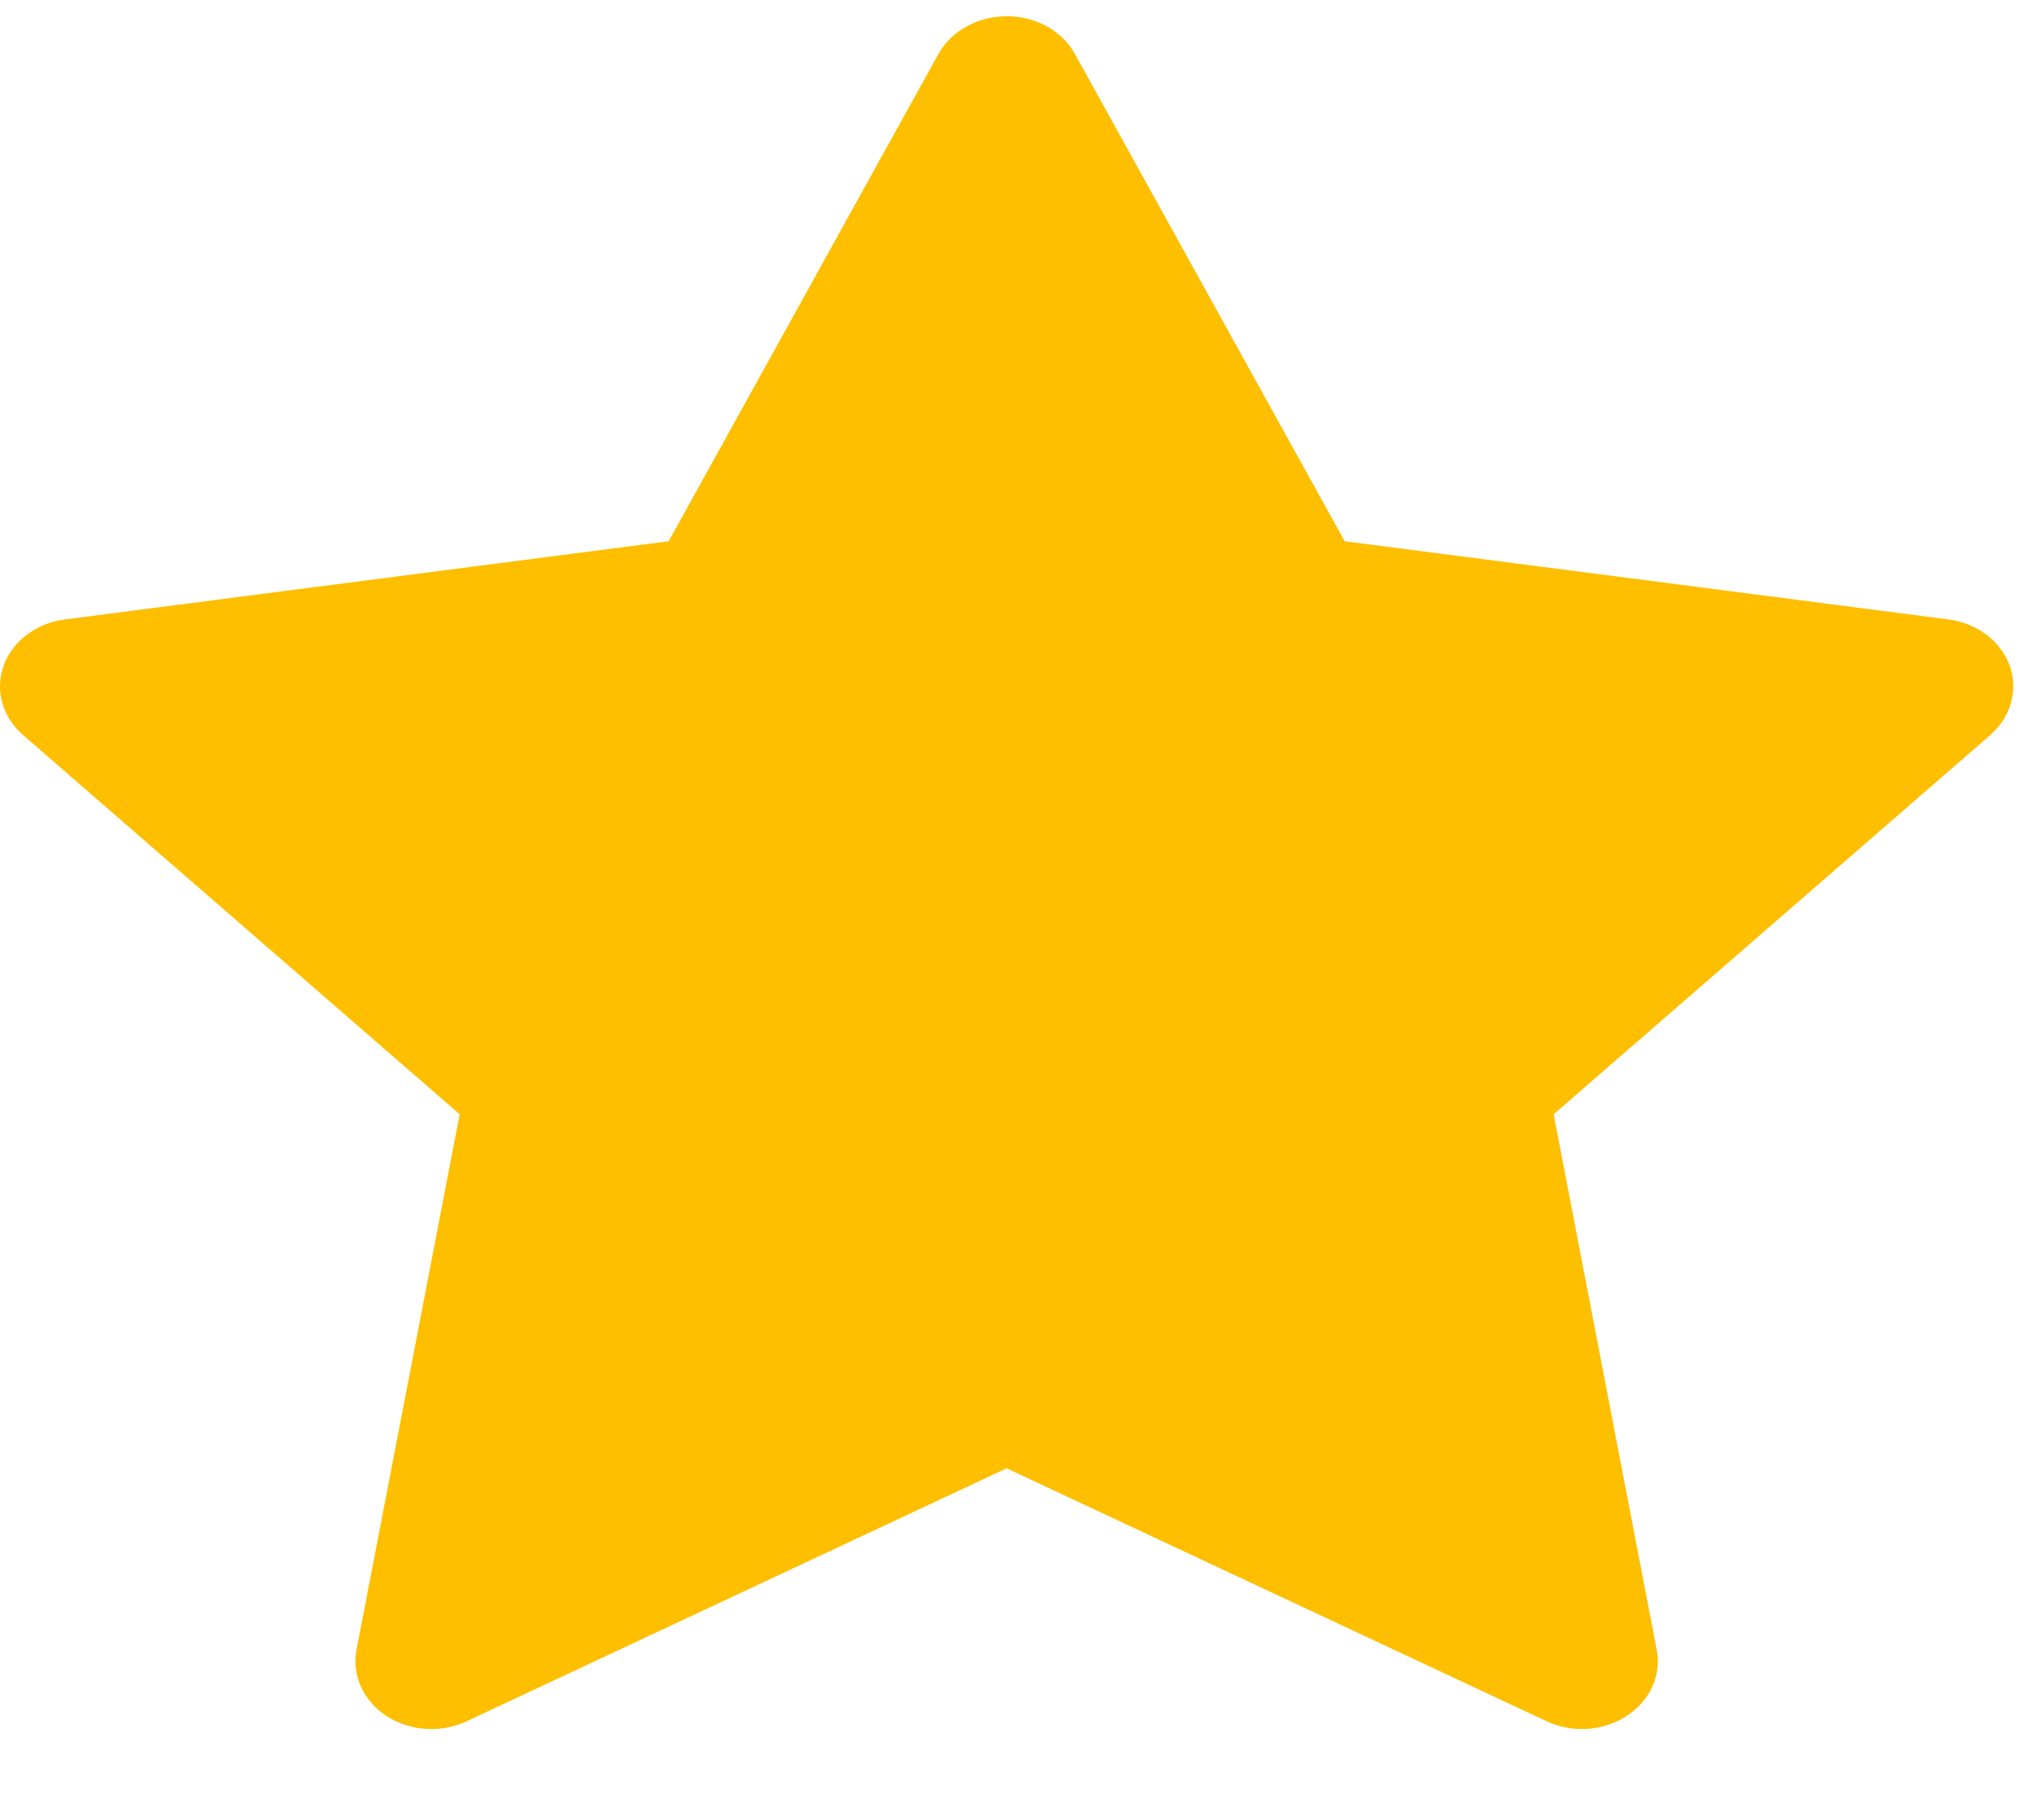
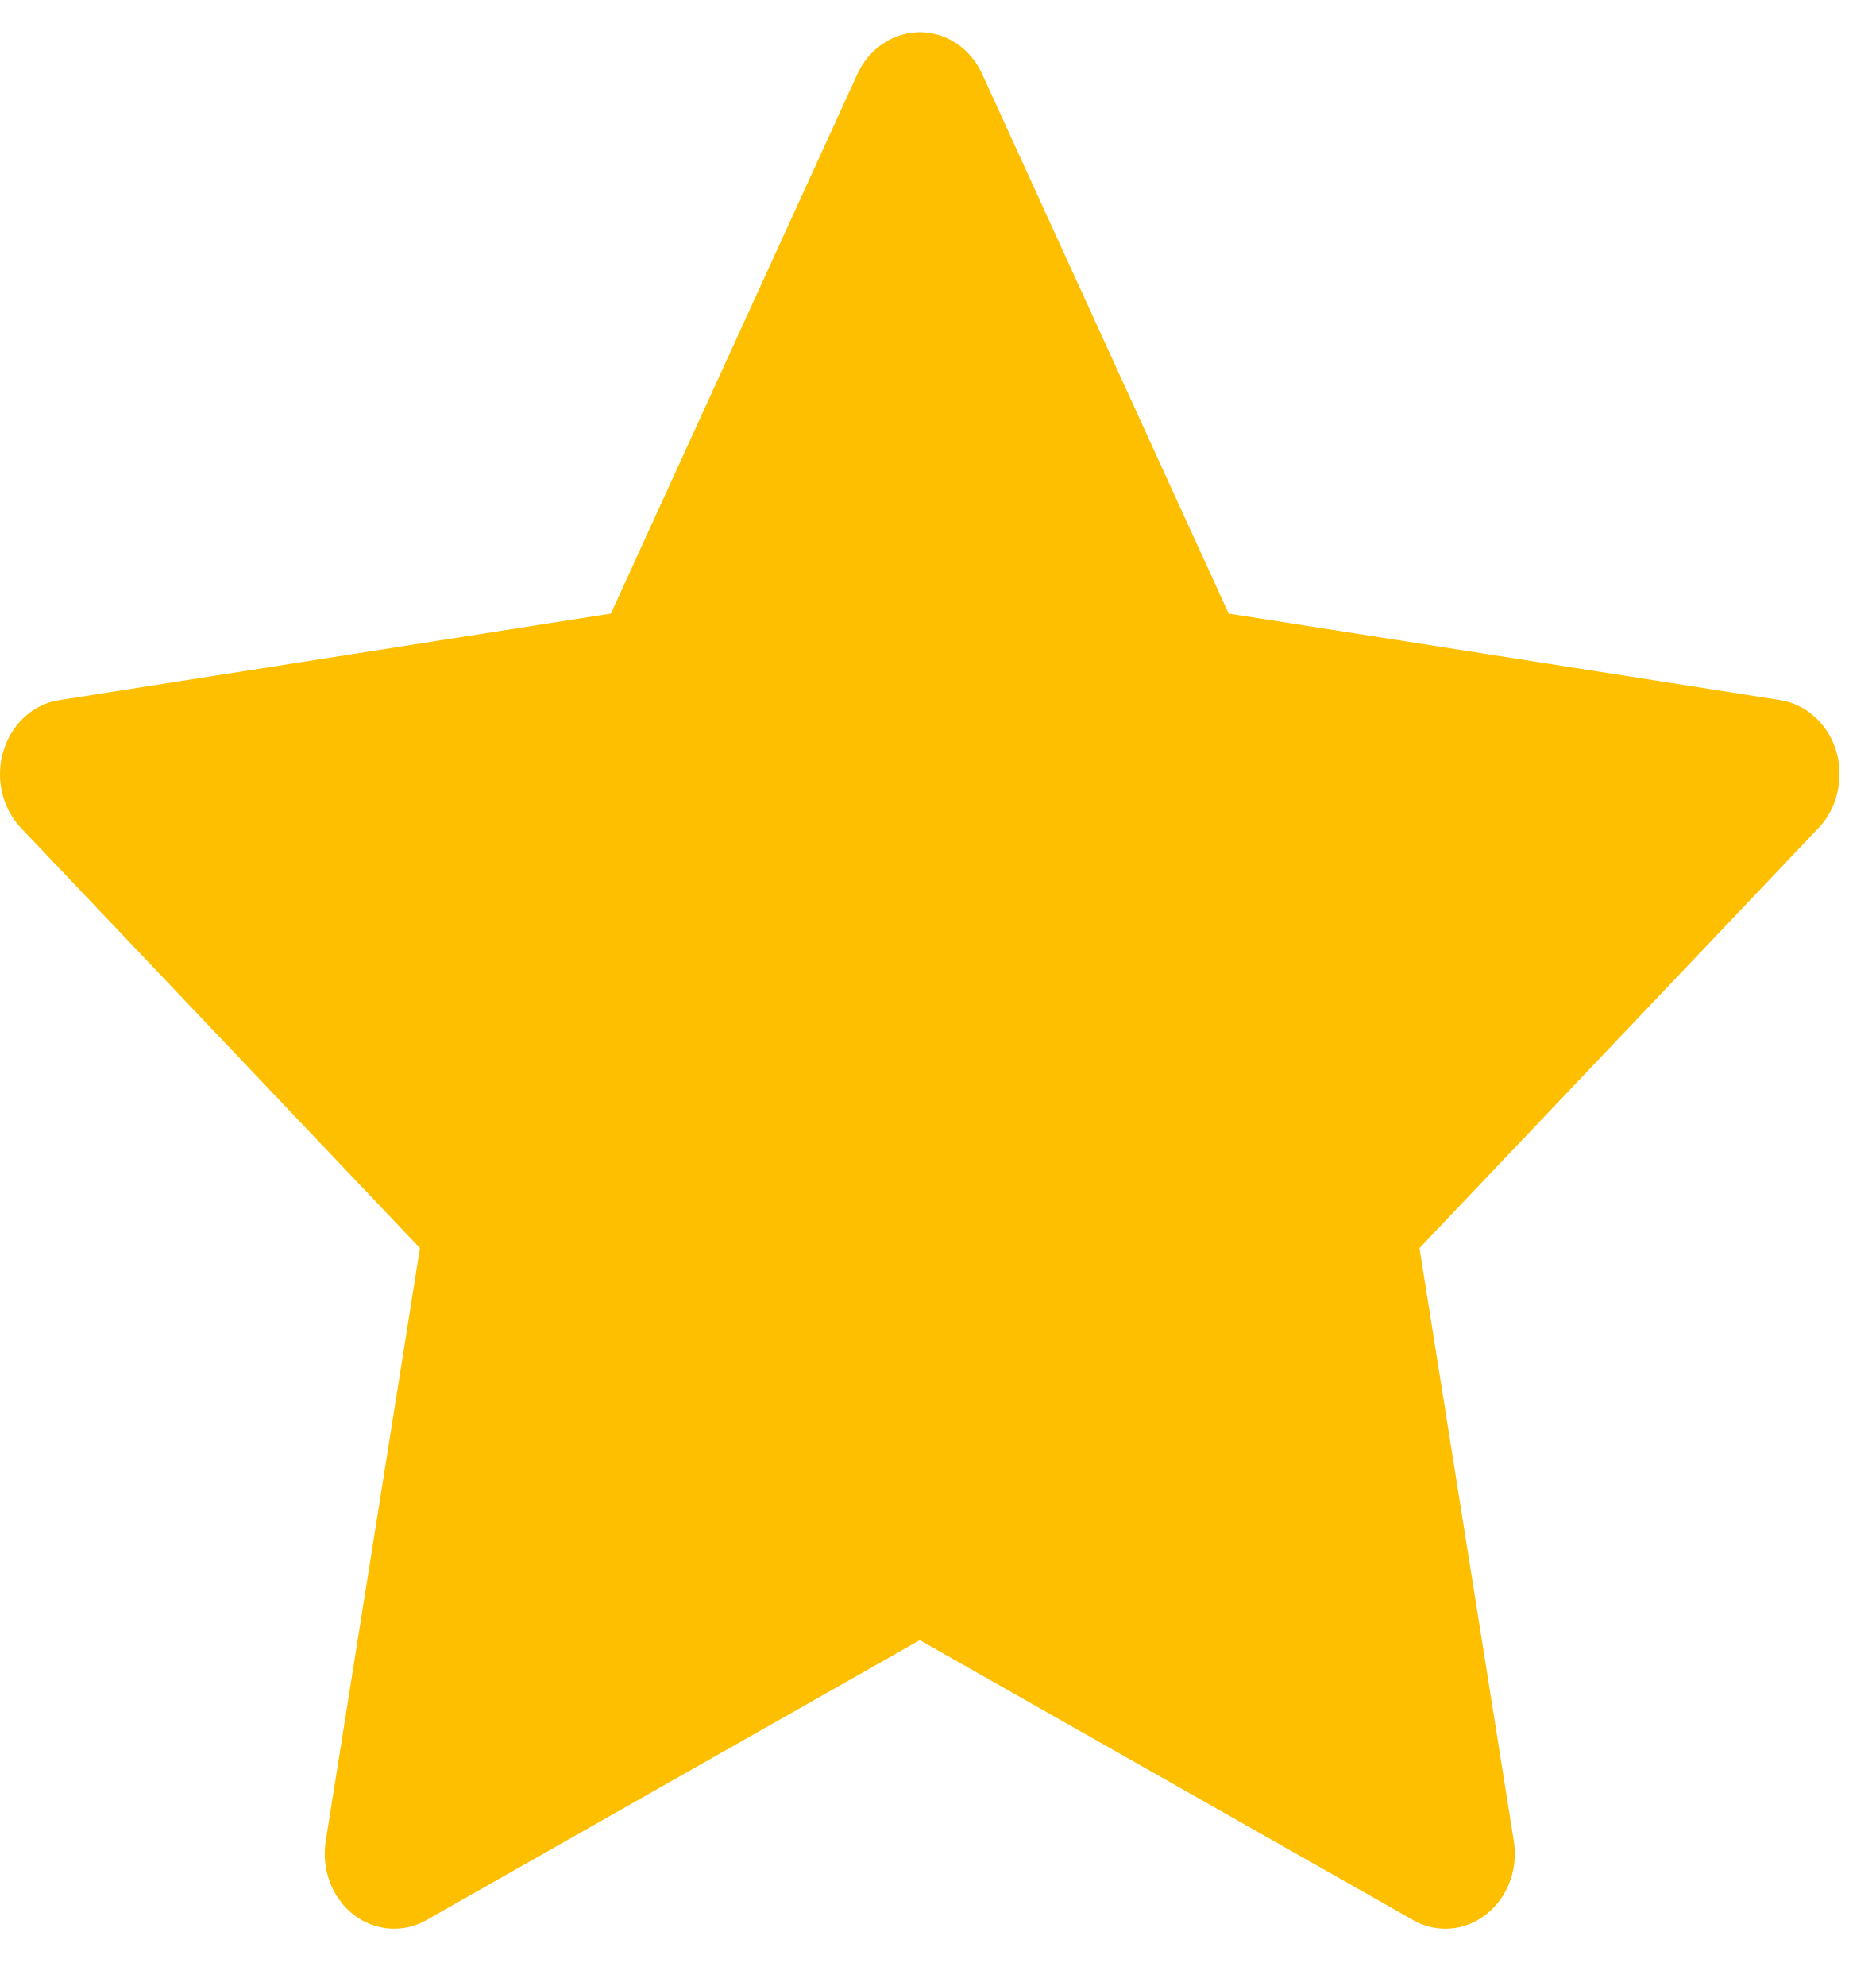
- <svg xmlns="http://www.w3.org/2000/svg" width="19" height="17" viewBox="0 0 19 17" fill="none">
-   <path d="M18.199 5.786L12.561 5.056L10.041 0.504C9.972 0.379 9.859 0.278 9.719 0.217C9.368 0.063 8.942 0.191 8.766 0.504L6.246 5.056L0.608 5.786C0.453 5.805 0.31 5.871 0.202 5.97C0.07 6.09 -0.002 6.252 6.24985e-05 6.42C0.003 6.588 0.08 6.748 0.215 6.866L4.294 10.409L3.33 15.412C3.308 15.528 3.322 15.648 3.372 15.757C3.422 15.867 3.505 15.962 3.612 16.031C3.72 16.1 3.847 16.142 3.979 16.15C4.111 16.158 4.243 16.134 4.361 16.078L9.403 13.716L14.446 16.078C14.584 16.144 14.744 16.166 14.897 16.142C15.283 16.082 15.543 15.756 15.476 15.412L14.513 10.409L18.592 6.866C18.703 6.769 18.776 6.642 18.798 6.504C18.858 6.158 18.587 5.837 18.199 5.786Z" fill="#FDBF00" />
+ <svg xmlns="http://www.w3.org/2000/svg" width="17" height="18" viewBox="0 0 17 18" fill="none">
+   <path d="M16.137 6.345L11.138 5.561L8.903 0.67C8.842 0.536 8.742 0.428 8.618 0.362C8.306 0.196 7.928 0.335 7.773 0.67L5.538 5.561L0.539 6.345C0.401 6.366 0.275 6.436 0.179 6.542C0.062 6.672 -0.002 6.846 5.54169e-05 7.026C0.002 7.207 0.071 7.379 0.191 7.505L3.807 11.312L2.953 16.686C2.933 16.811 2.946 16.94 2.99 17.058C3.034 17.175 3.108 17.277 3.203 17.352C3.298 17.426 3.411 17.47 3.528 17.479C3.645 17.488 3.763 17.462 3.867 17.402L8.338 14.865L12.809 17.402C12.931 17.473 13.073 17.496 13.209 17.471C13.552 17.407 13.782 17.056 13.723 16.686L12.868 11.312L16.485 7.505C16.584 7.401 16.649 7.265 16.668 7.116C16.722 6.744 16.481 6.4 16.137 6.345V6.345Z" fill="#FDBF00" />
</svg>
